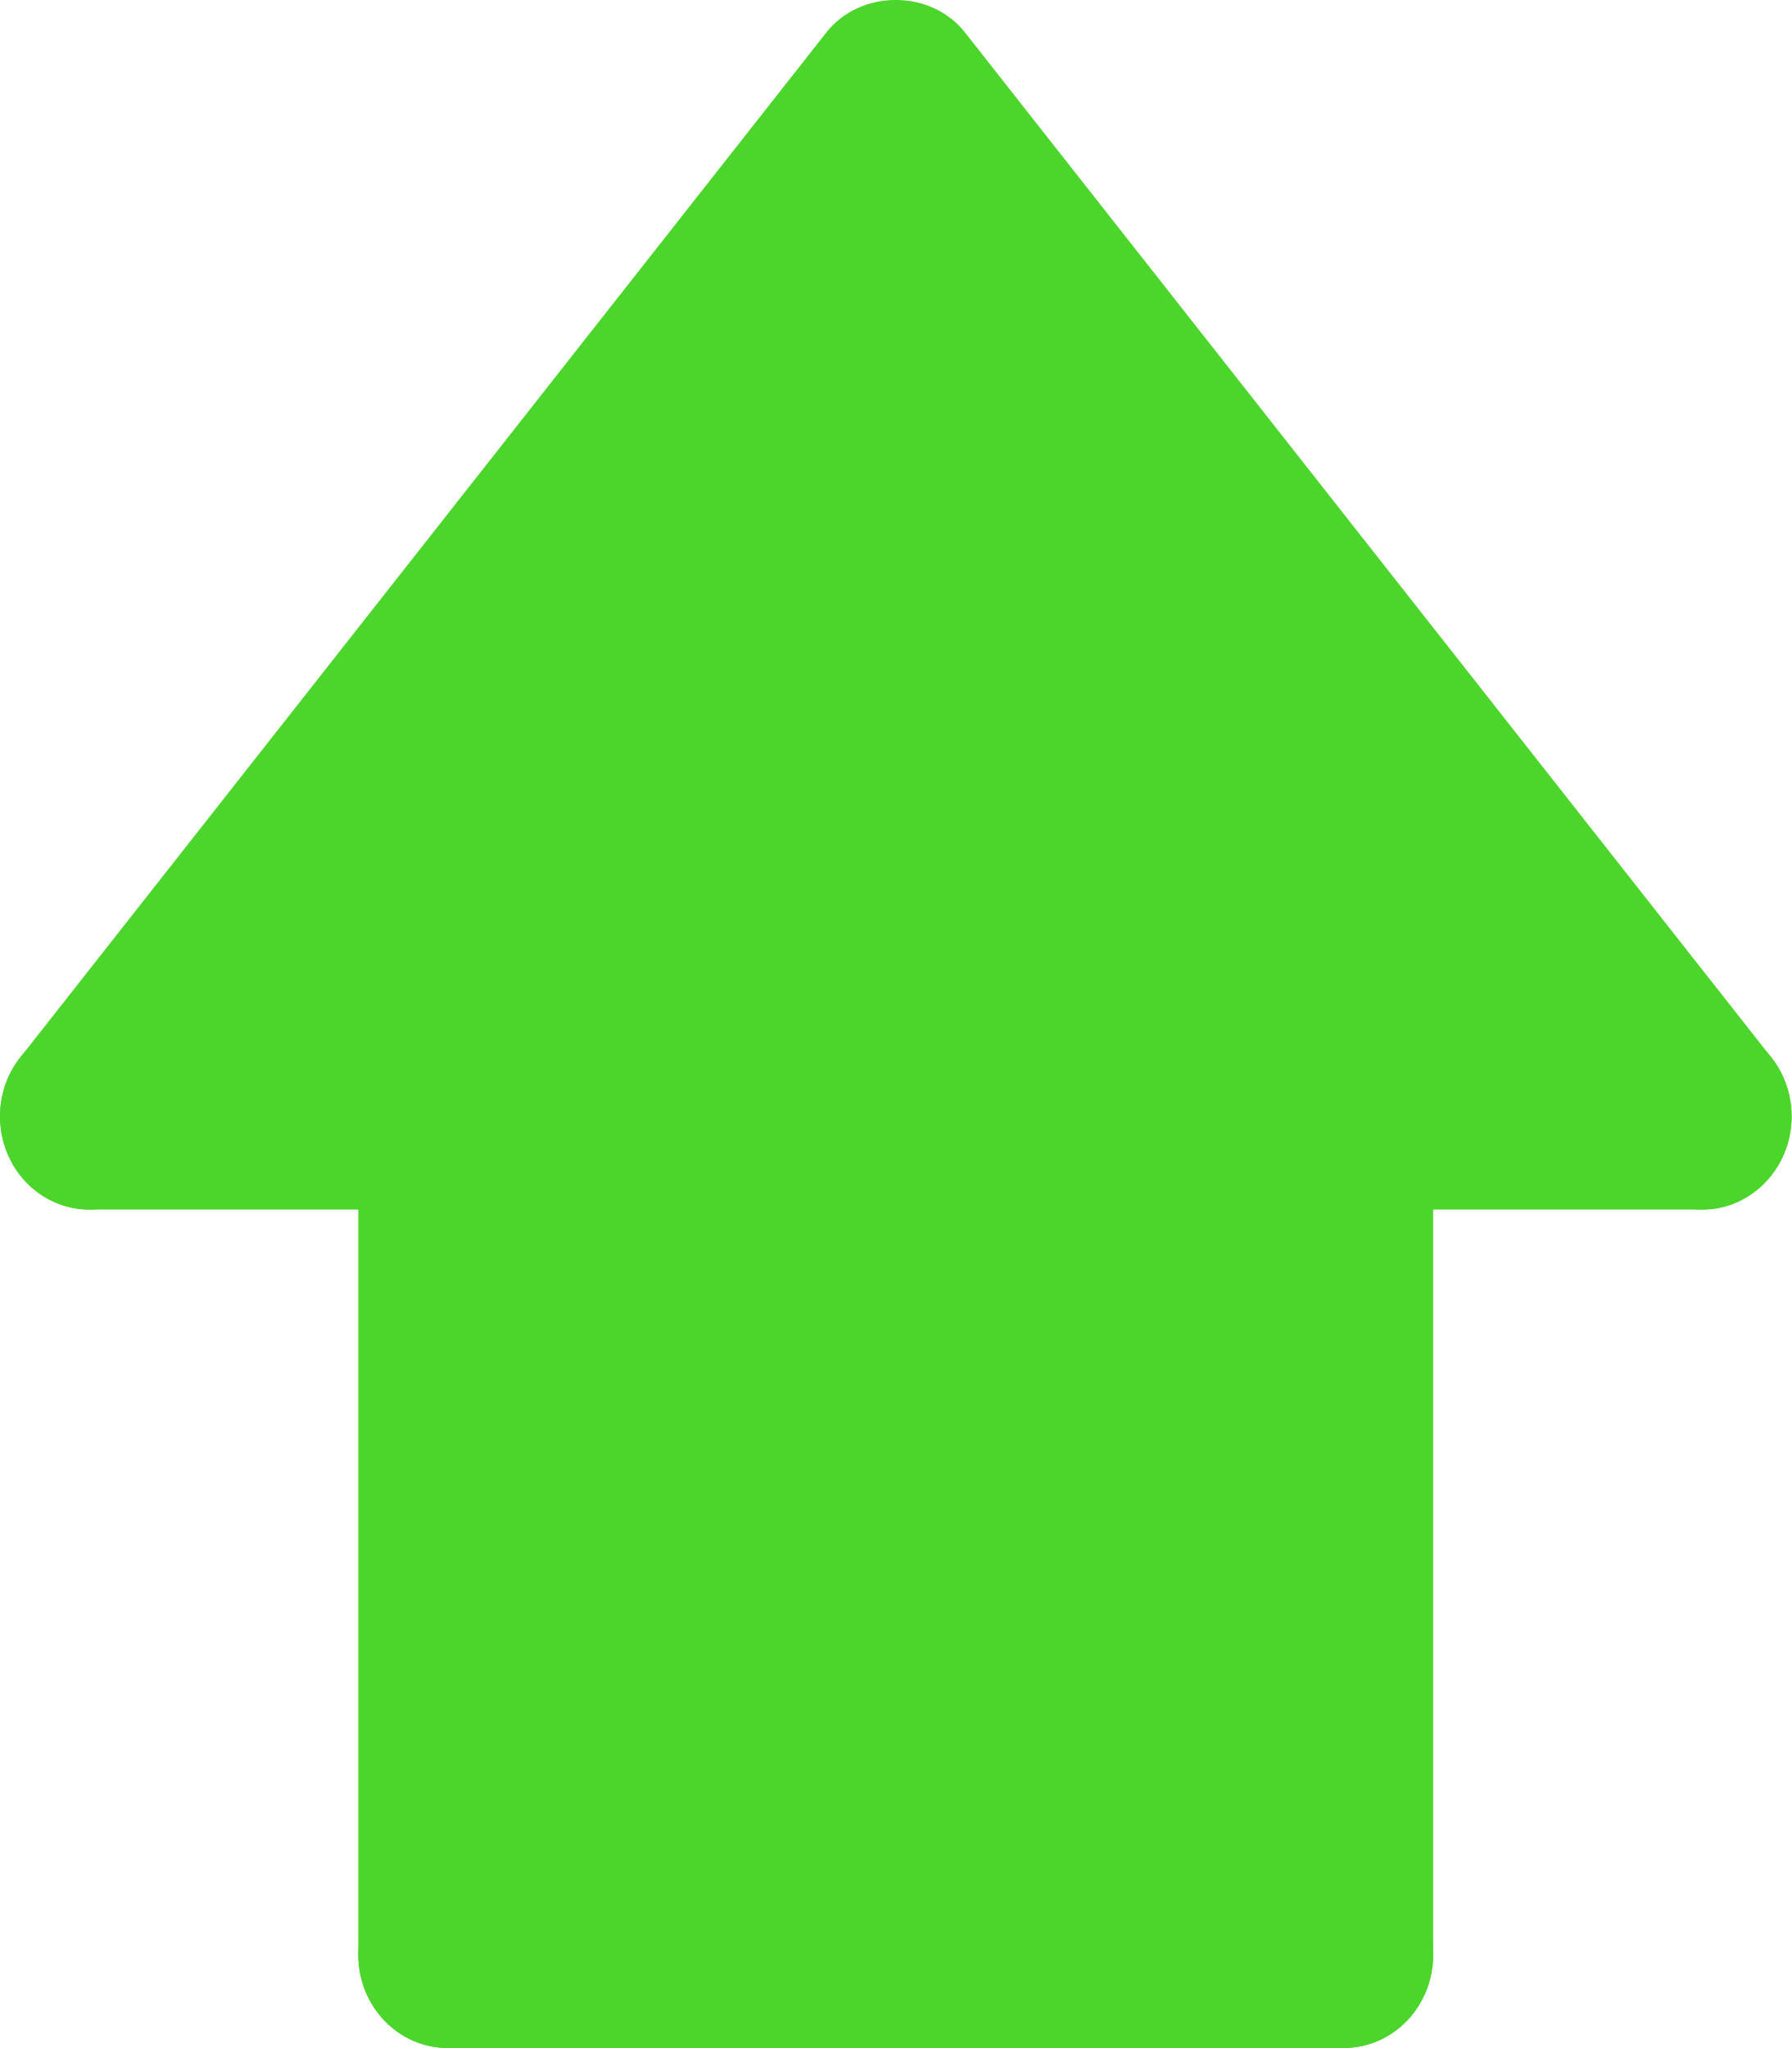
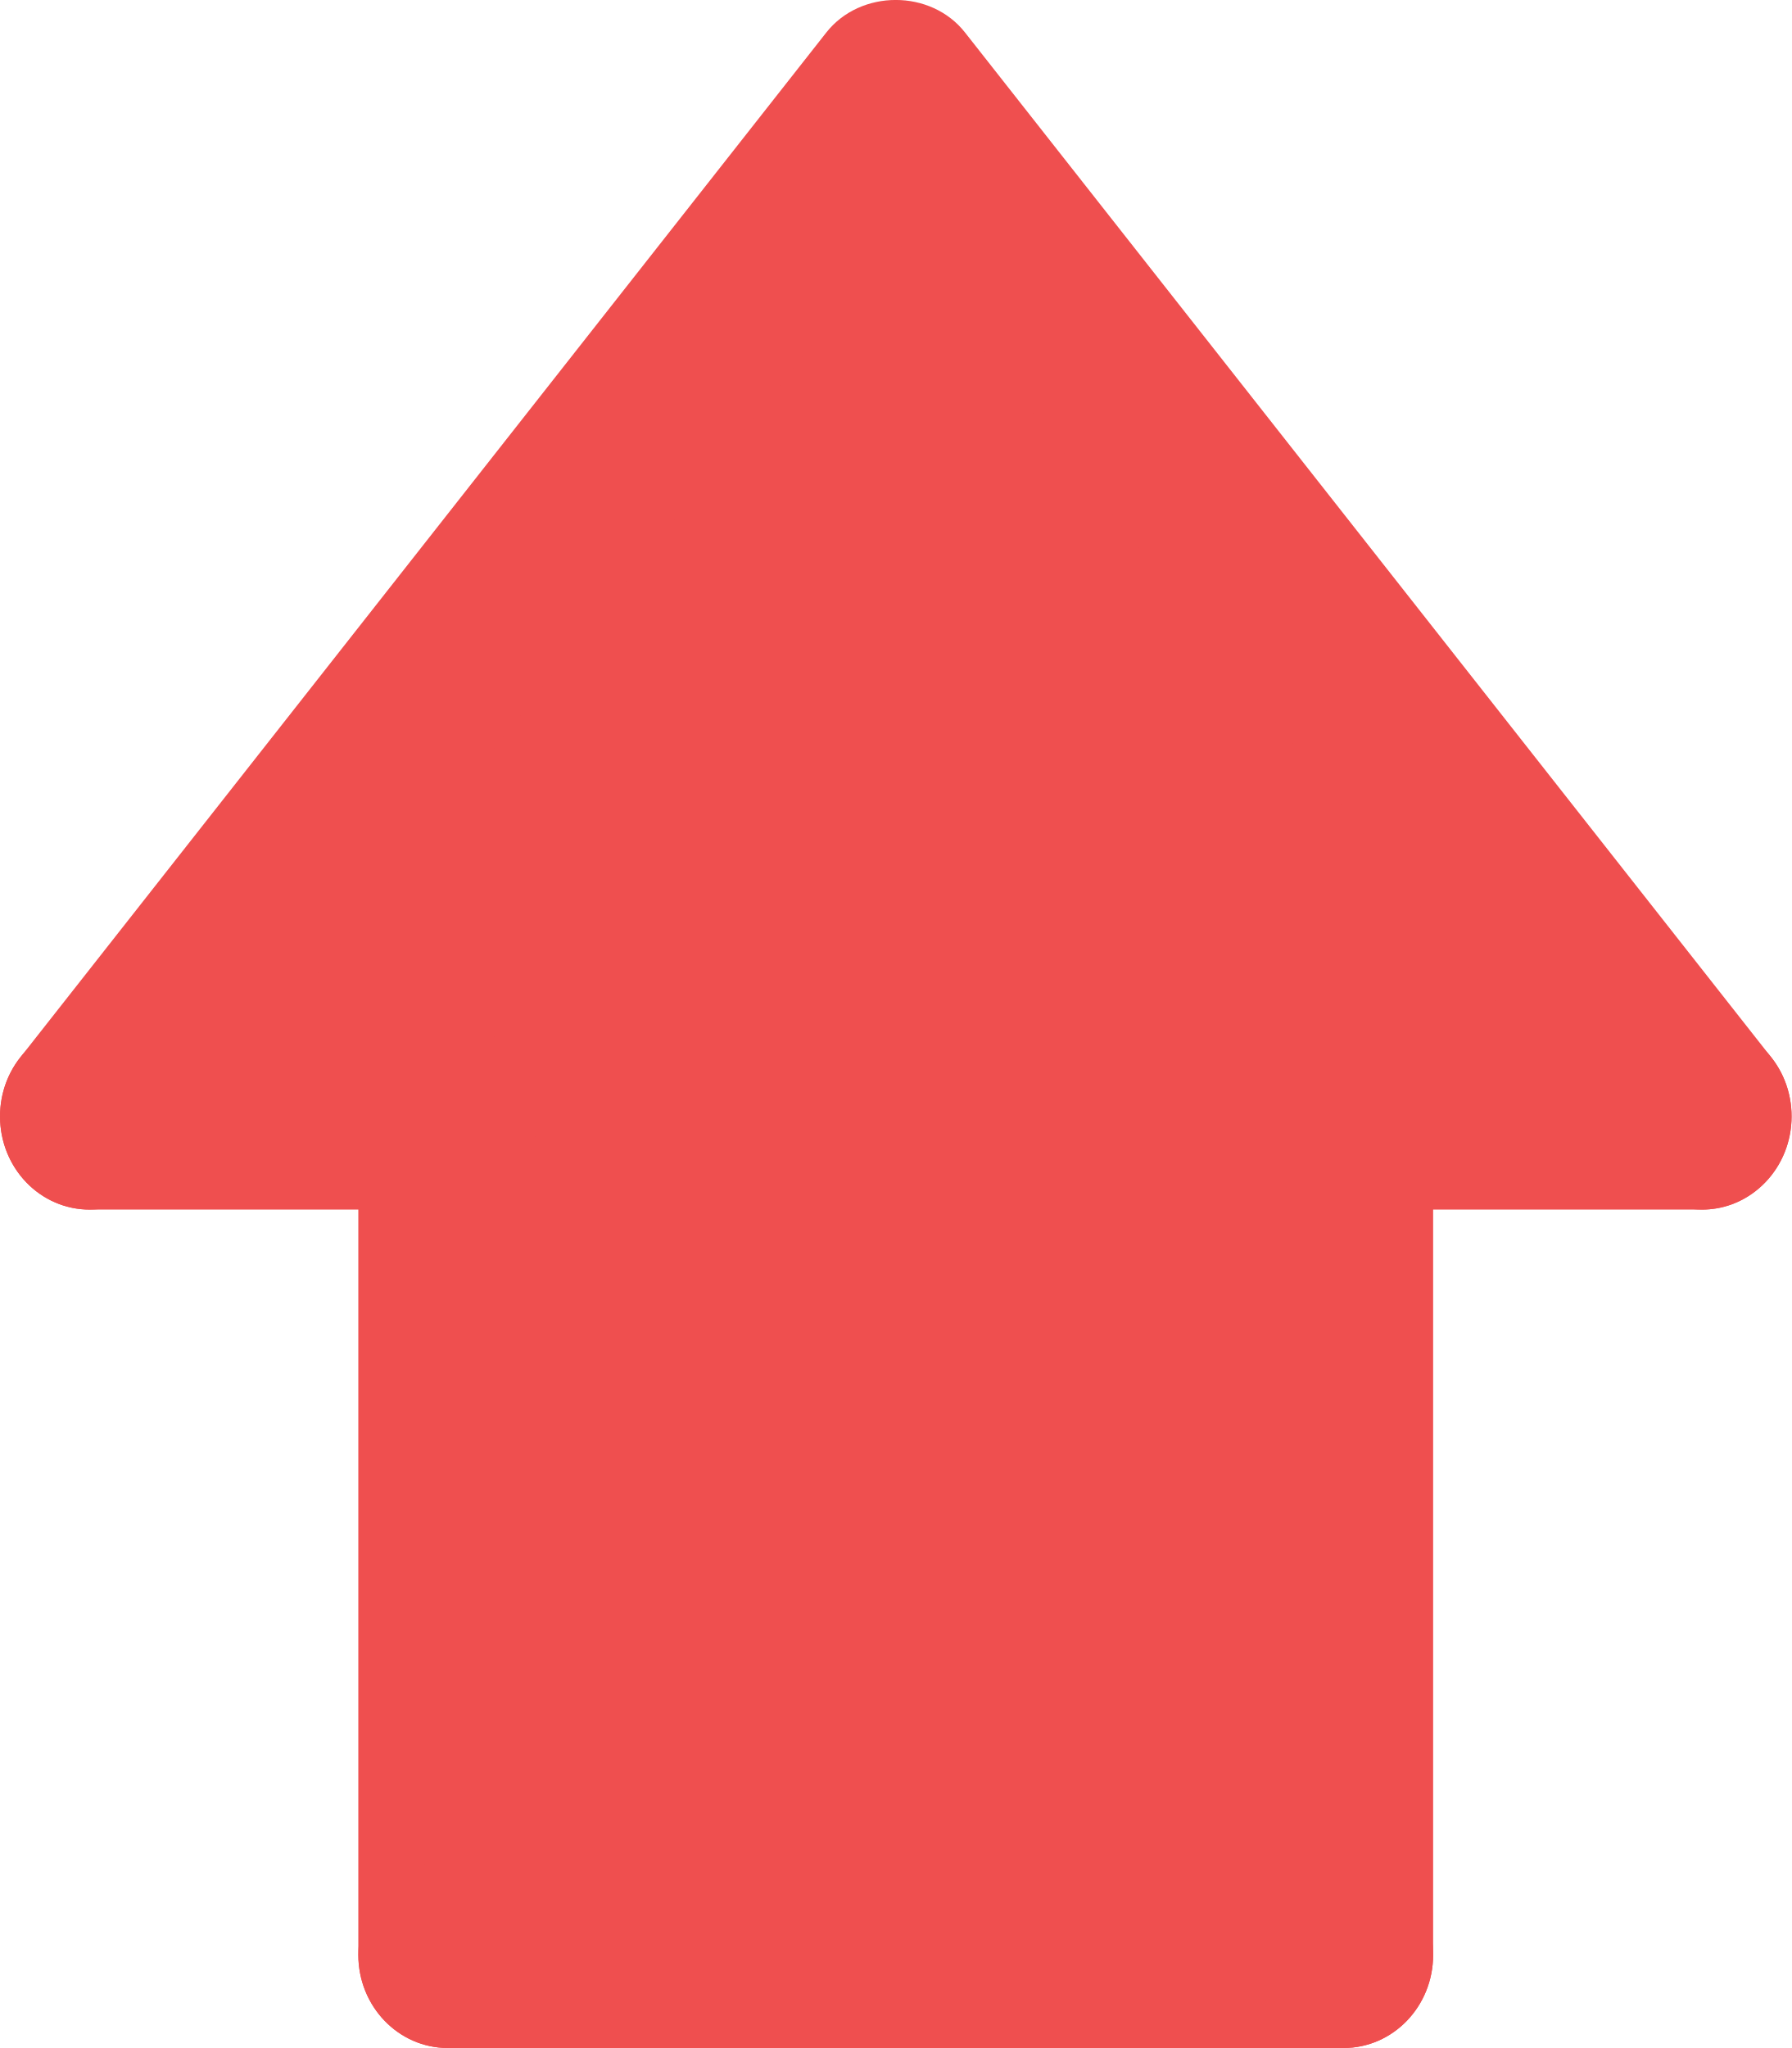
<svg xmlns="http://www.w3.org/2000/svg" width="14" height="16" viewBox="0 0 14 16" fill="none">
-   <path d="M10.5 8.722V15.272H3.502V8.722H0.702L7.001 0.708L13.3 8.722H10.5Z" fill="#4CD62B" />
-   <path d="M13.301 9.45C13.098 9.45 12.897 9.359 12.758 9.183L7 1.863L1.242 9.183C0.996 9.495 0.557 9.539 0.257 9.286C-0.042 9.03 -0.086 8.573 0.158 8.262L6.457 0.254C6.724 -0.085 7.275 -0.085 7.541 0.254L13.842 8.262C14.087 8.573 14.042 9.031 13.742 9.286C13.613 9.396 13.457 9.45 13.301 9.45Z" fill="#4CD62B" />
-   <path d="M3.5 16C3.113 16 2.8 15.675 2.8 15.272V8.722C2.8 8.319 3.113 7.994 3.5 7.994C3.887 7.994 4.2 8.319 4.2 8.722V15.272C4.2 15.675 3.887 16 3.5 16Z" fill="#4CD62B" />
-   <path d="M10.499 16H3.5C3.113 16 2.8 15.674 2.8 15.272C2.8 14.869 3.113 14.544 3.5 14.544H10.499C10.886 14.544 11.199 14.869 11.199 15.272C11.199 15.674 10.886 16 10.499 16Z" fill="#4CD62B" />
-   <path d="M10.499 16C10.112 16 9.799 15.675 9.799 15.272V8.722C9.799 8.319 10.112 7.994 10.499 7.994C10.886 7.994 11.199 8.319 11.199 8.722V15.272C11.199 15.675 10.886 16 10.499 16Z" fill="#4CD62B" />
-   <path d="M3.501 9.45H0.7C0.313 9.45 0 9.124 0 8.722C0 8.319 0.313 7.994 0.7 7.994H3.501C3.888 7.994 4.2 8.319 4.2 8.722C4.2 9.124 3.888 9.45 3.501 9.45Z" fill="#4CD62B" />
-   <path d="M13.3 9.45H10.499C10.112 9.45 9.799 9.124 9.799 8.722C9.799 8.319 10.112 7.994 10.499 7.994H13.3C13.687 7.994 14 8.319 14 8.722C14 9.124 13.687 9.45 13.3 9.45Z" fill="#4CD62B" />
+   <path d="M10.5 8.722V15.272H3.502V8.722H0.702L7.001 0.708L13.3 8.722H10.5Z" fill="#ef4f4f" />
+   <path d="M13.301 9.45C13.098 9.45 12.897 9.359 12.758 9.183L7 1.863L1.242 9.183C0.996 9.495 0.557 9.539 0.257 9.286C-0.042 9.03 -0.086 8.573 0.158 8.262L6.457 0.254C6.724 -0.085 7.275 -0.085 7.541 0.254L13.842 8.262C14.087 8.573 14.042 9.031 13.742 9.286C13.613 9.396 13.457 9.45 13.301 9.45Z" fill="#ef4f4f" />
+   <path d="M3.5 16C3.113 16 2.8 15.675 2.8 15.272V8.722C2.8 8.319 3.113 7.994 3.5 7.994C3.887 7.994 4.2 8.319 4.2 8.722V15.272C4.2 15.675 3.887 16 3.5 16Z" fill="#ef4f4f" />
+   <path d="M10.499 16H3.5C3.113 16 2.8 15.674 2.8 15.272C2.8 14.869 3.113 14.544 3.5 14.544H10.499C10.886 14.544 11.199 14.869 11.199 15.272C11.199 15.674 10.886 16 10.499 16Z" fill="#ef4f4f" />
+   <path d="M10.499 16C10.112 16 9.799 15.675 9.799 15.272V8.722C9.799 8.319 10.112 7.994 10.499 7.994C10.886 7.994 11.199 8.319 11.199 8.722V15.272C11.199 15.675 10.886 16 10.499 16Z" fill="#ef4f4f" />
+   <path d="M3.501 9.45H0.7C0.313 9.45 0 9.124 0 8.722C0 8.319 0.313 7.994 0.7 7.994H3.501C3.888 7.994 4.2 8.319 4.2 8.722C4.2 9.124 3.888 9.45 3.501 9.45Z" fill="#ef4f4f" />
+   <path d="M13.3 9.45H10.499C10.112 9.45 9.799 9.124 9.799 8.722C9.799 8.319 10.112 7.994 10.499 7.994H13.3C13.687 7.994 14 8.319 14 8.722C14 9.124 13.687 9.45 13.3 9.45Z" fill="#ef4f4f" />
</svg>
